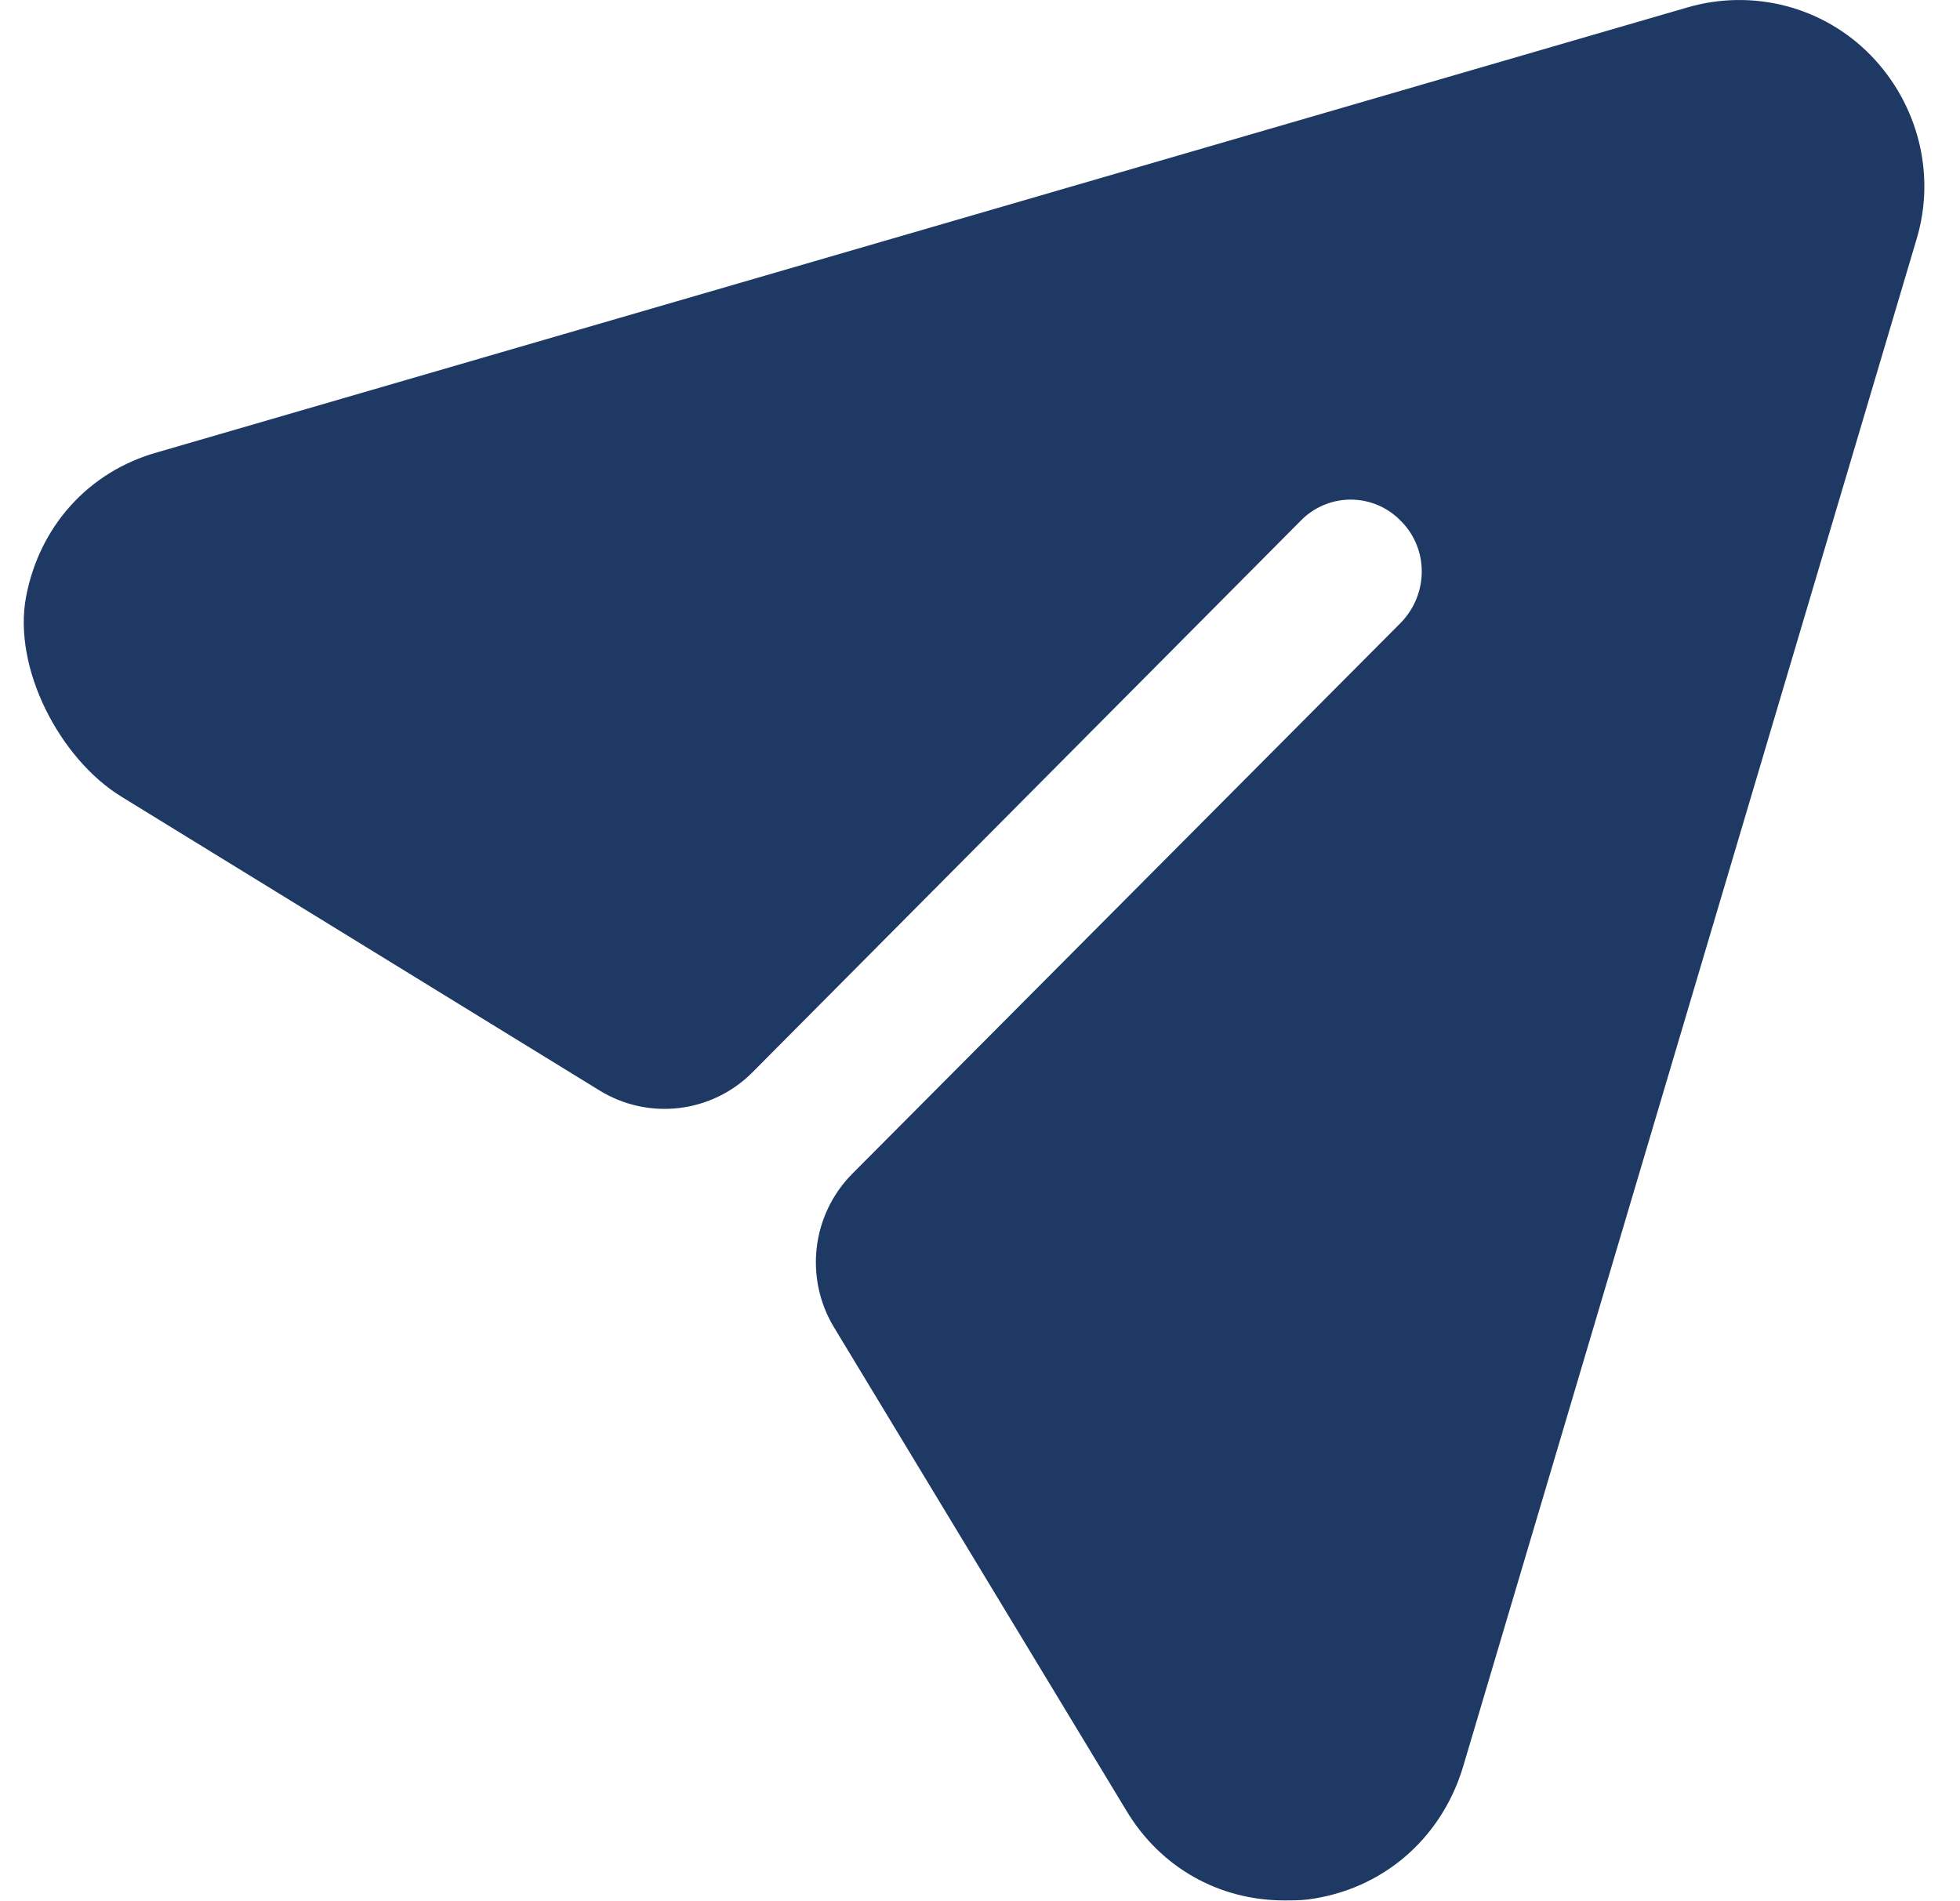
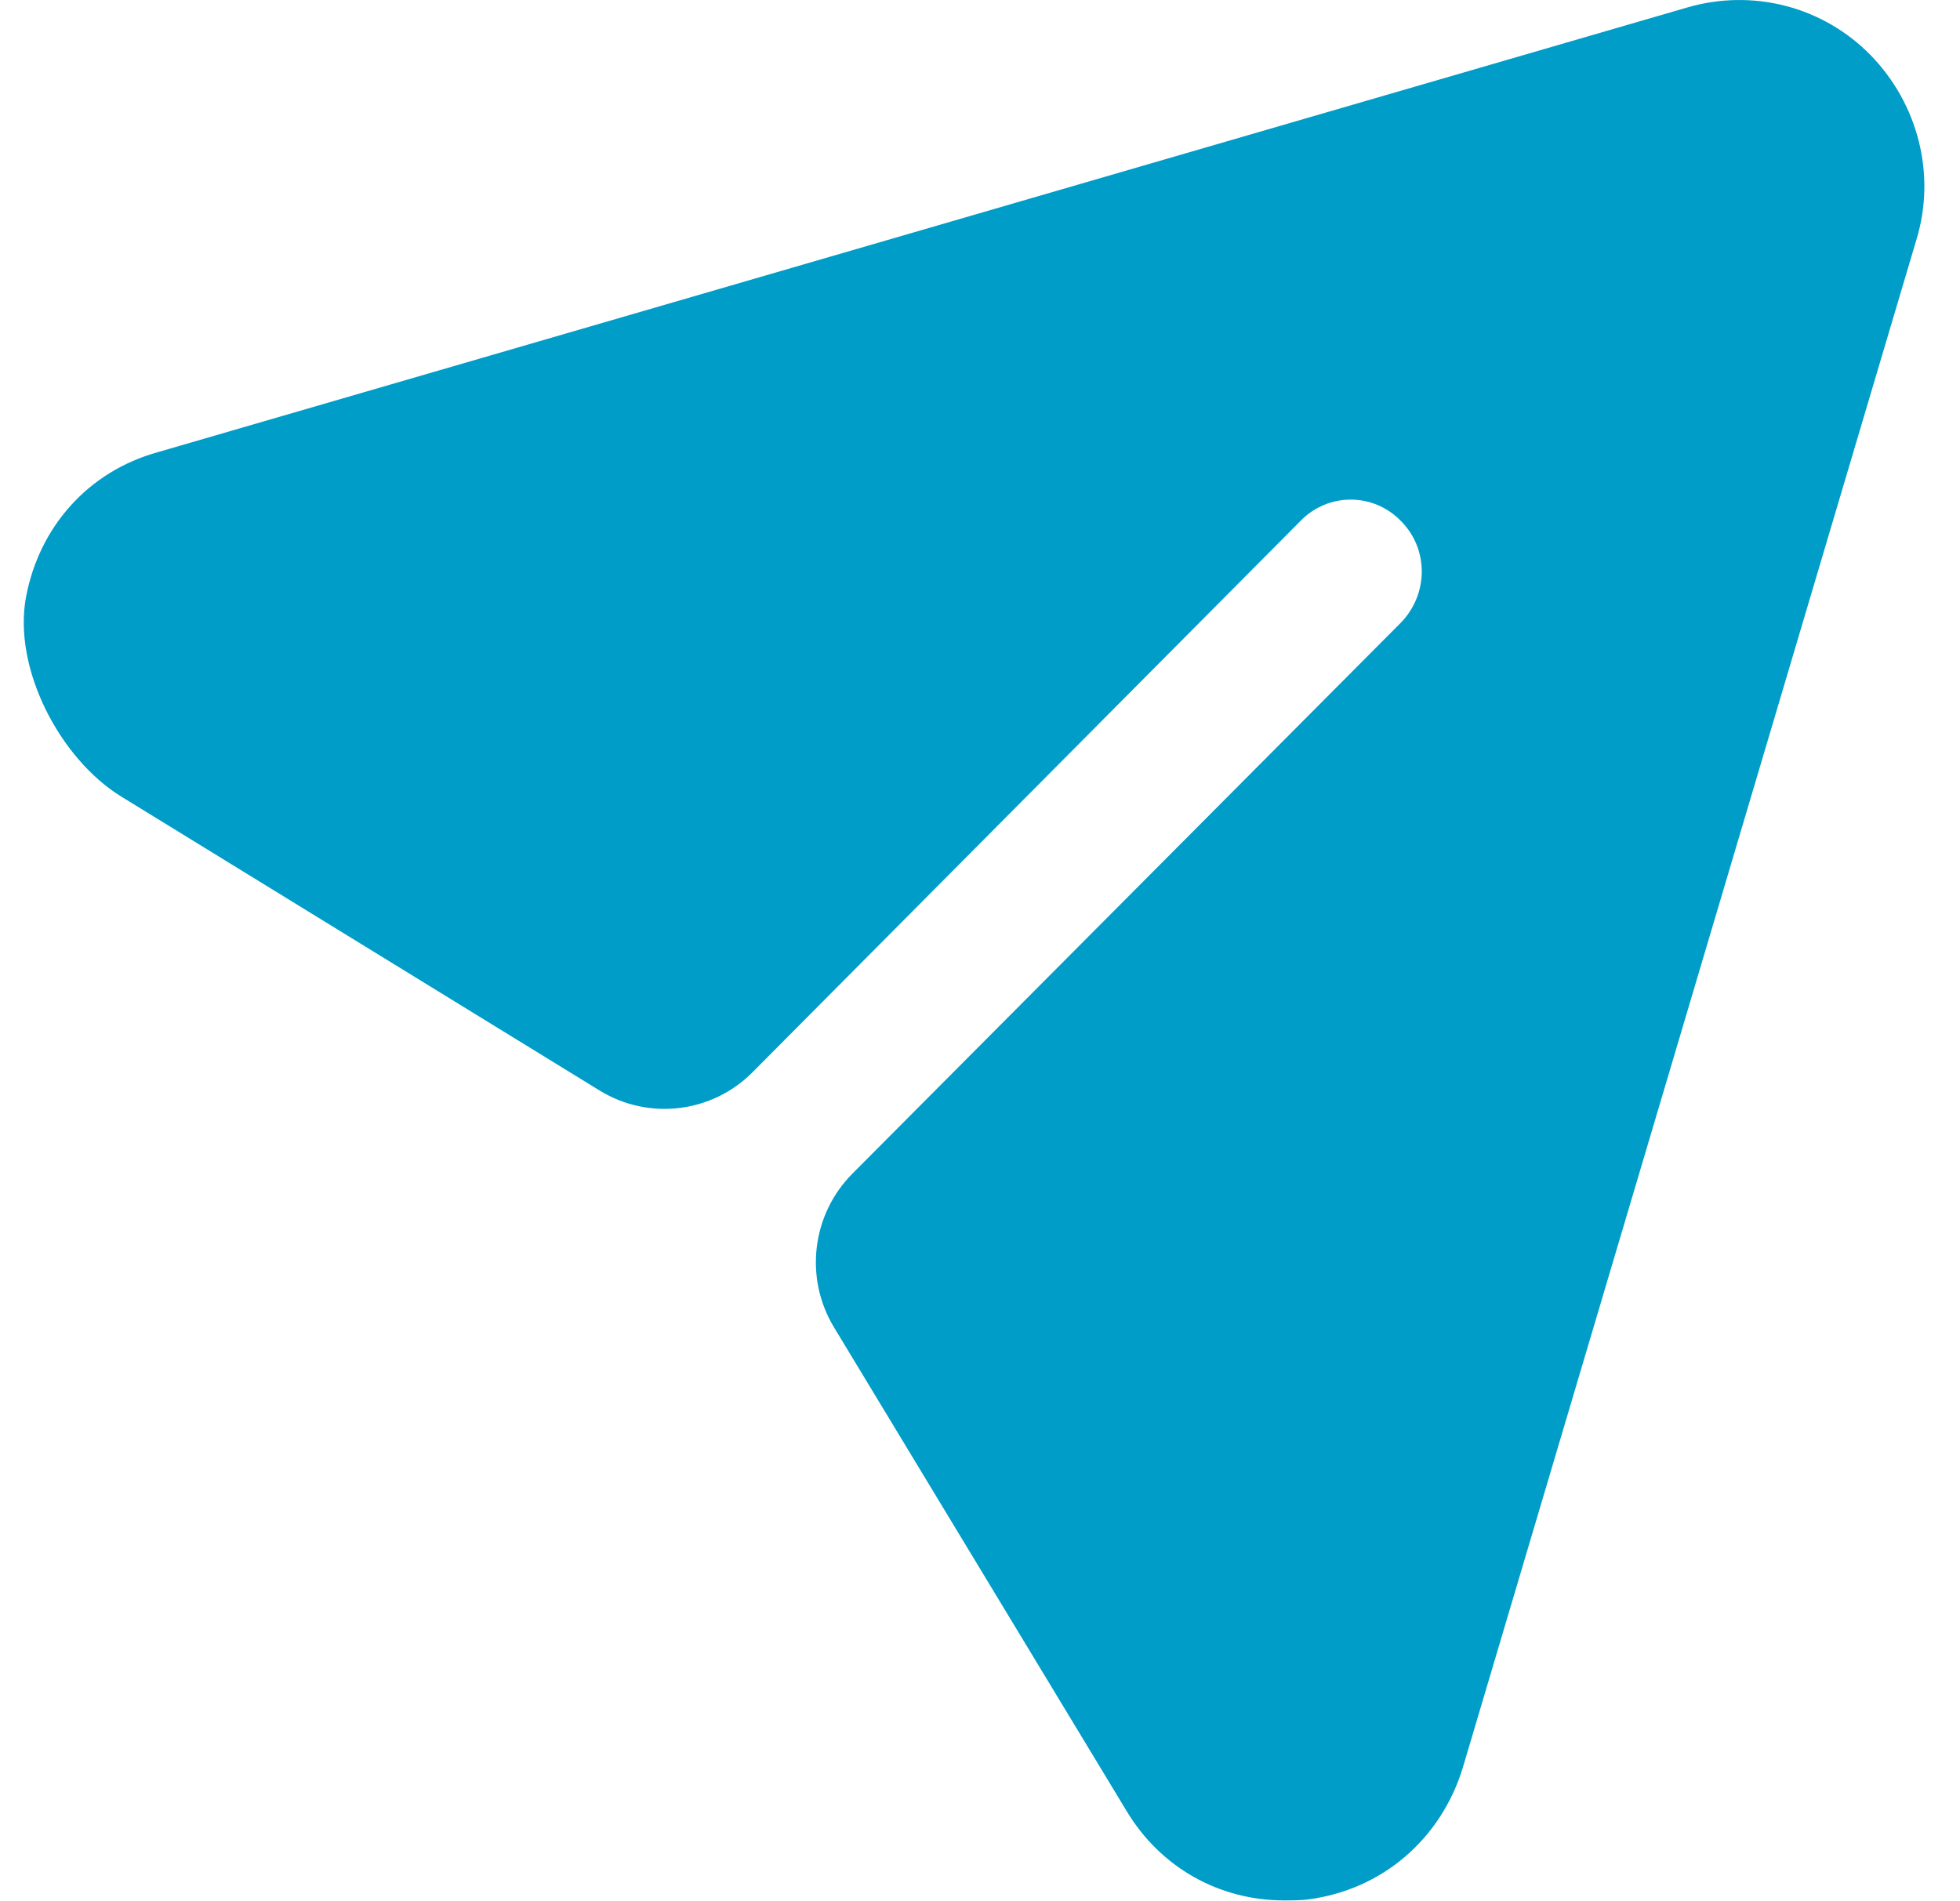
<svg xmlns="http://www.w3.org/2000/svg" width="33" height="32" viewBox="0 0 33 32" fill="none">
-   <path d="M31.497 0.931C30.696 0.11 29.512 -0.196 28.407 0.126L2.653 7.615C1.488 7.939 0.662 8.868 0.439 10.049C0.212 11.25 1.006 12.776 2.043 13.414L10.096 18.363C10.922 18.87 11.988 18.743 12.671 18.054L21.893 8.775C22.357 8.292 23.125 8.292 23.589 8.775C24.054 9.242 24.054 9.999 23.589 10.482L14.352 19.762C13.667 20.45 13.539 21.521 14.043 22.352L18.963 30.486C19.54 31.452 20.532 32 21.621 32C21.749 32 21.893 32 22.021 31.984C23.269 31.823 24.262 30.969 24.63 29.761L32.265 4.04C32.601 2.944 32.297 1.753 31.497 0.931" fill="#1e3a64" />
+   <path d="M31.497 0.931C30.696 0.11 29.512 -0.196 28.407 0.126L2.653 7.615C1.488 7.939 0.662 8.868 0.439 10.049C0.212 11.25 1.006 12.776 2.043 13.414L10.096 18.363C10.922 18.87 11.988 18.743 12.671 18.054L21.893 8.775C22.357 8.292 23.125 8.292 23.589 8.775C24.054 9.242 24.054 9.999 23.589 10.482L14.352 19.762C13.667 20.45 13.539 21.521 14.043 22.352L18.963 30.486C19.54 31.452 20.532 32 21.621 32C21.749 32 21.893 32 22.021 31.984C23.269 31.823 24.262 30.969 24.63 29.761L32.265 4.04C32.601 2.944 32.297 1.753 31.497 0.931" fill="#009dc8" />
</svg>
